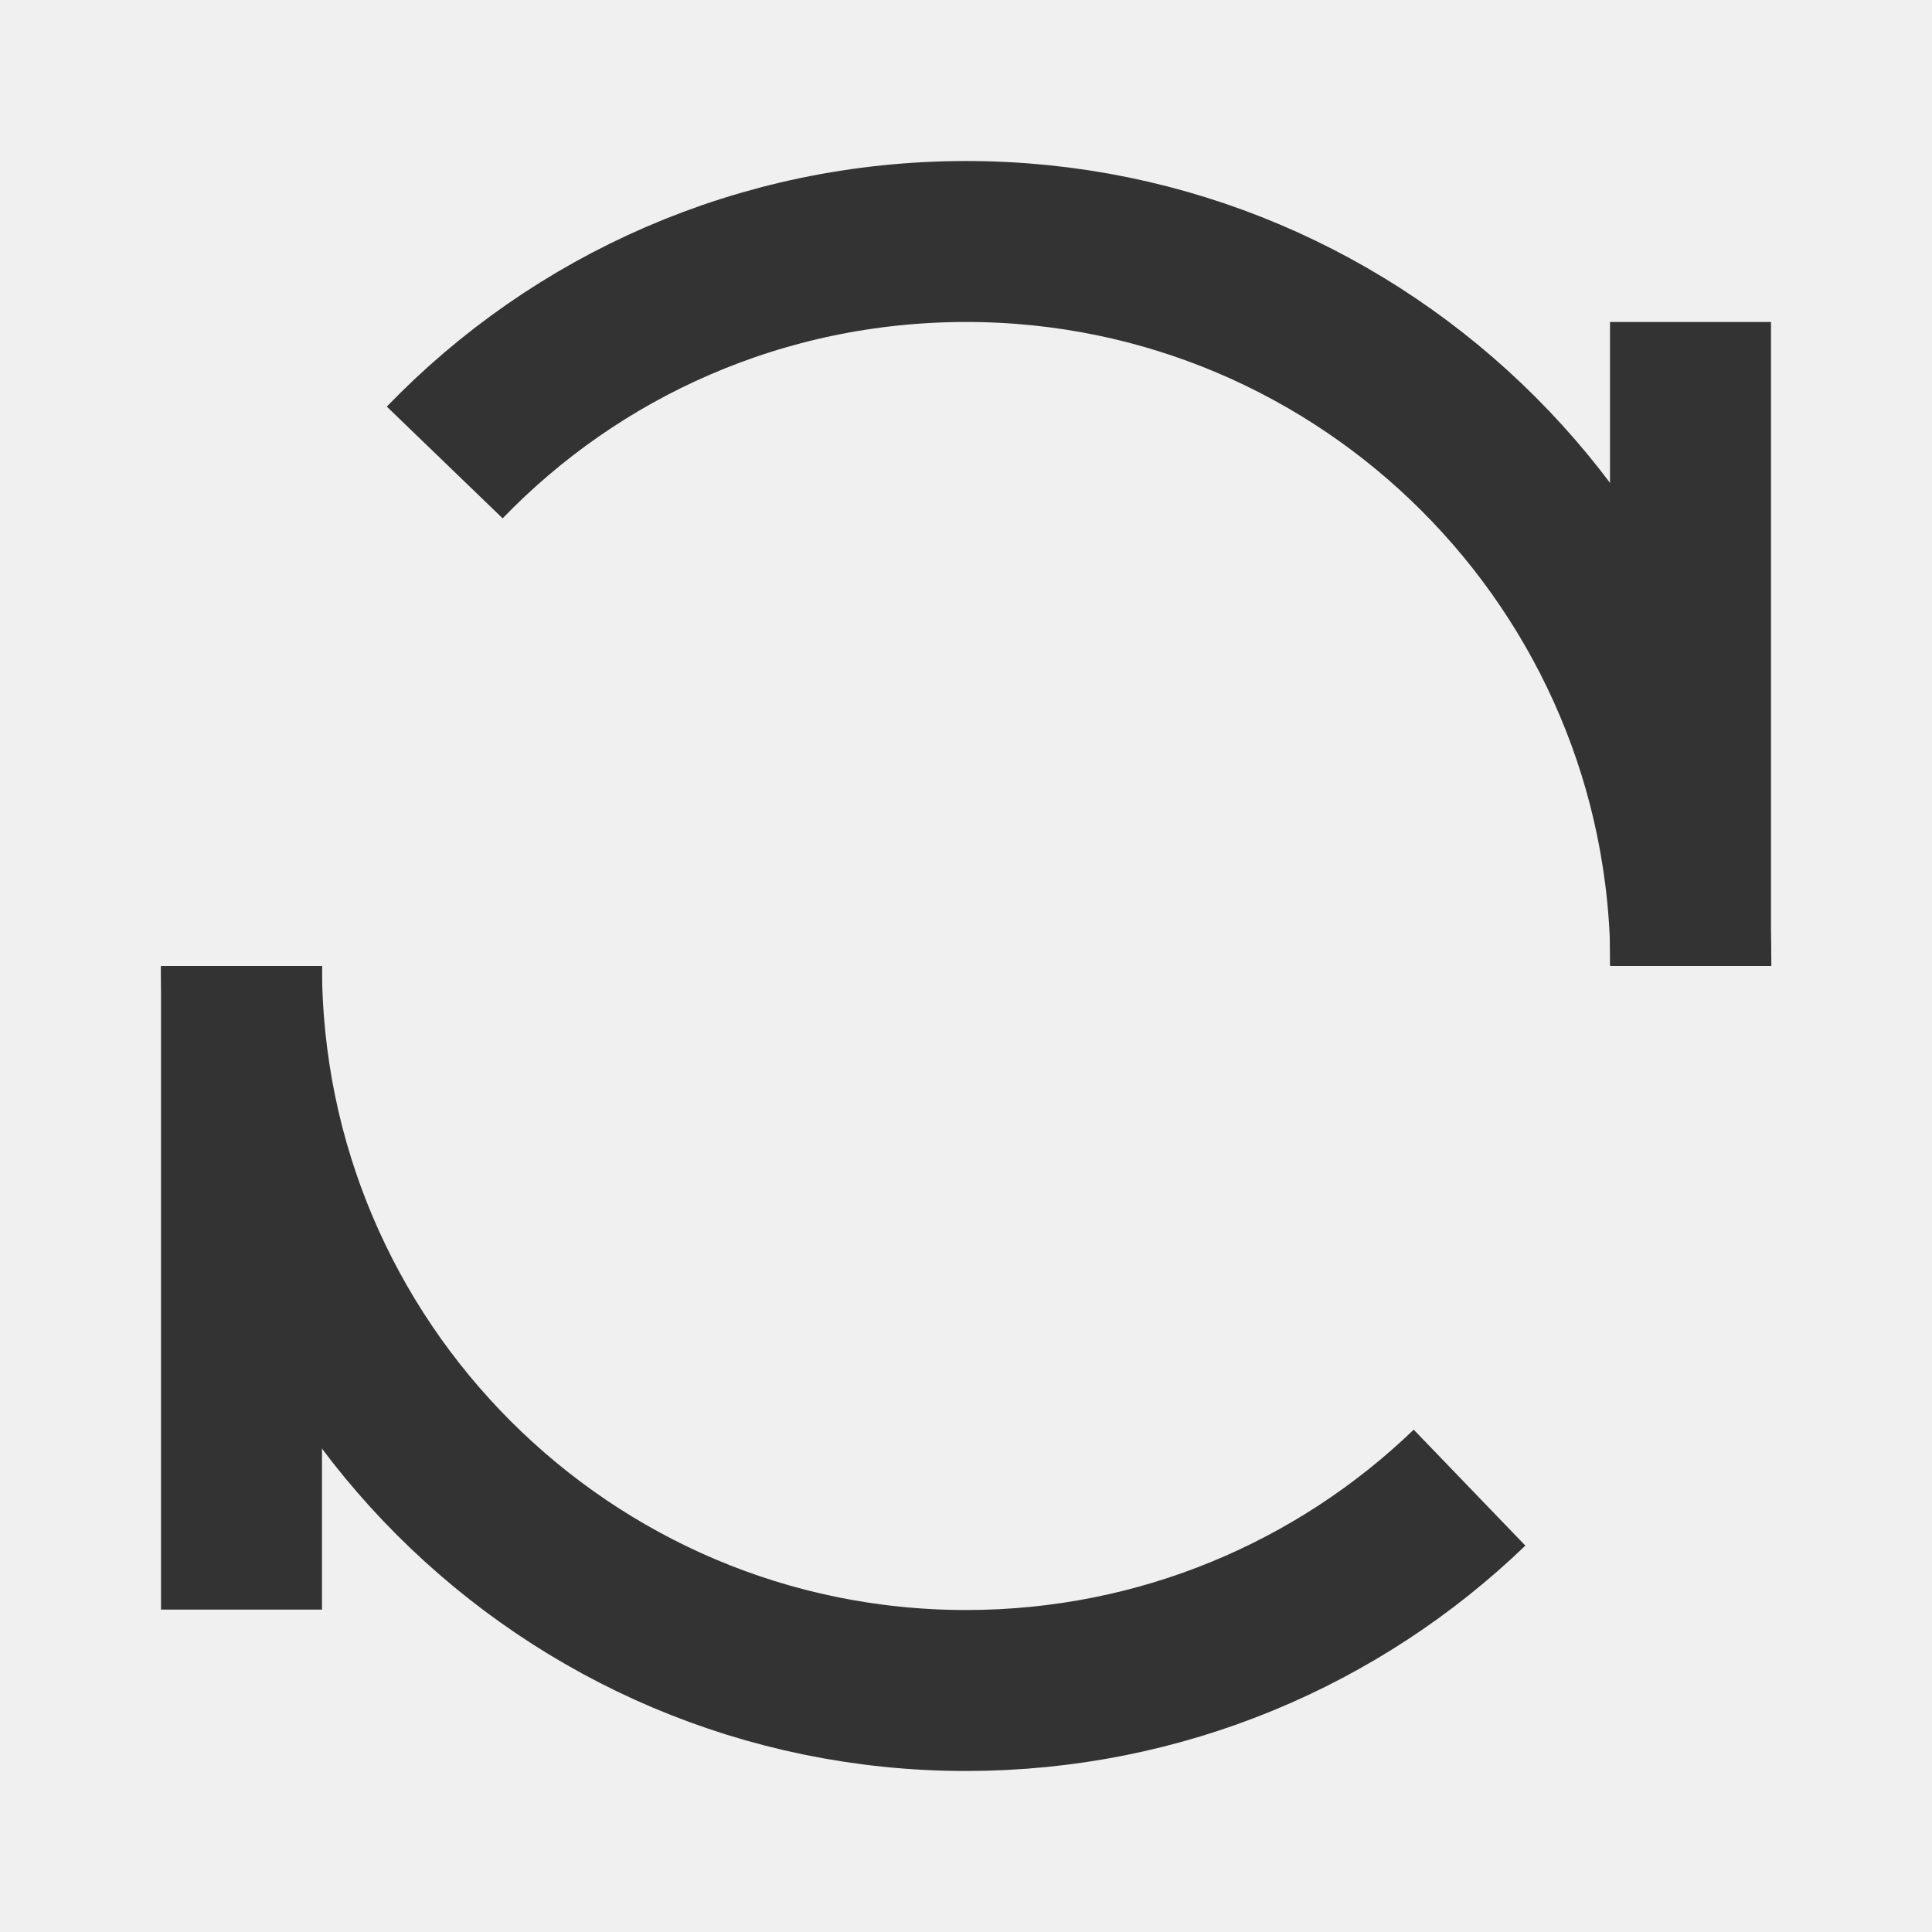
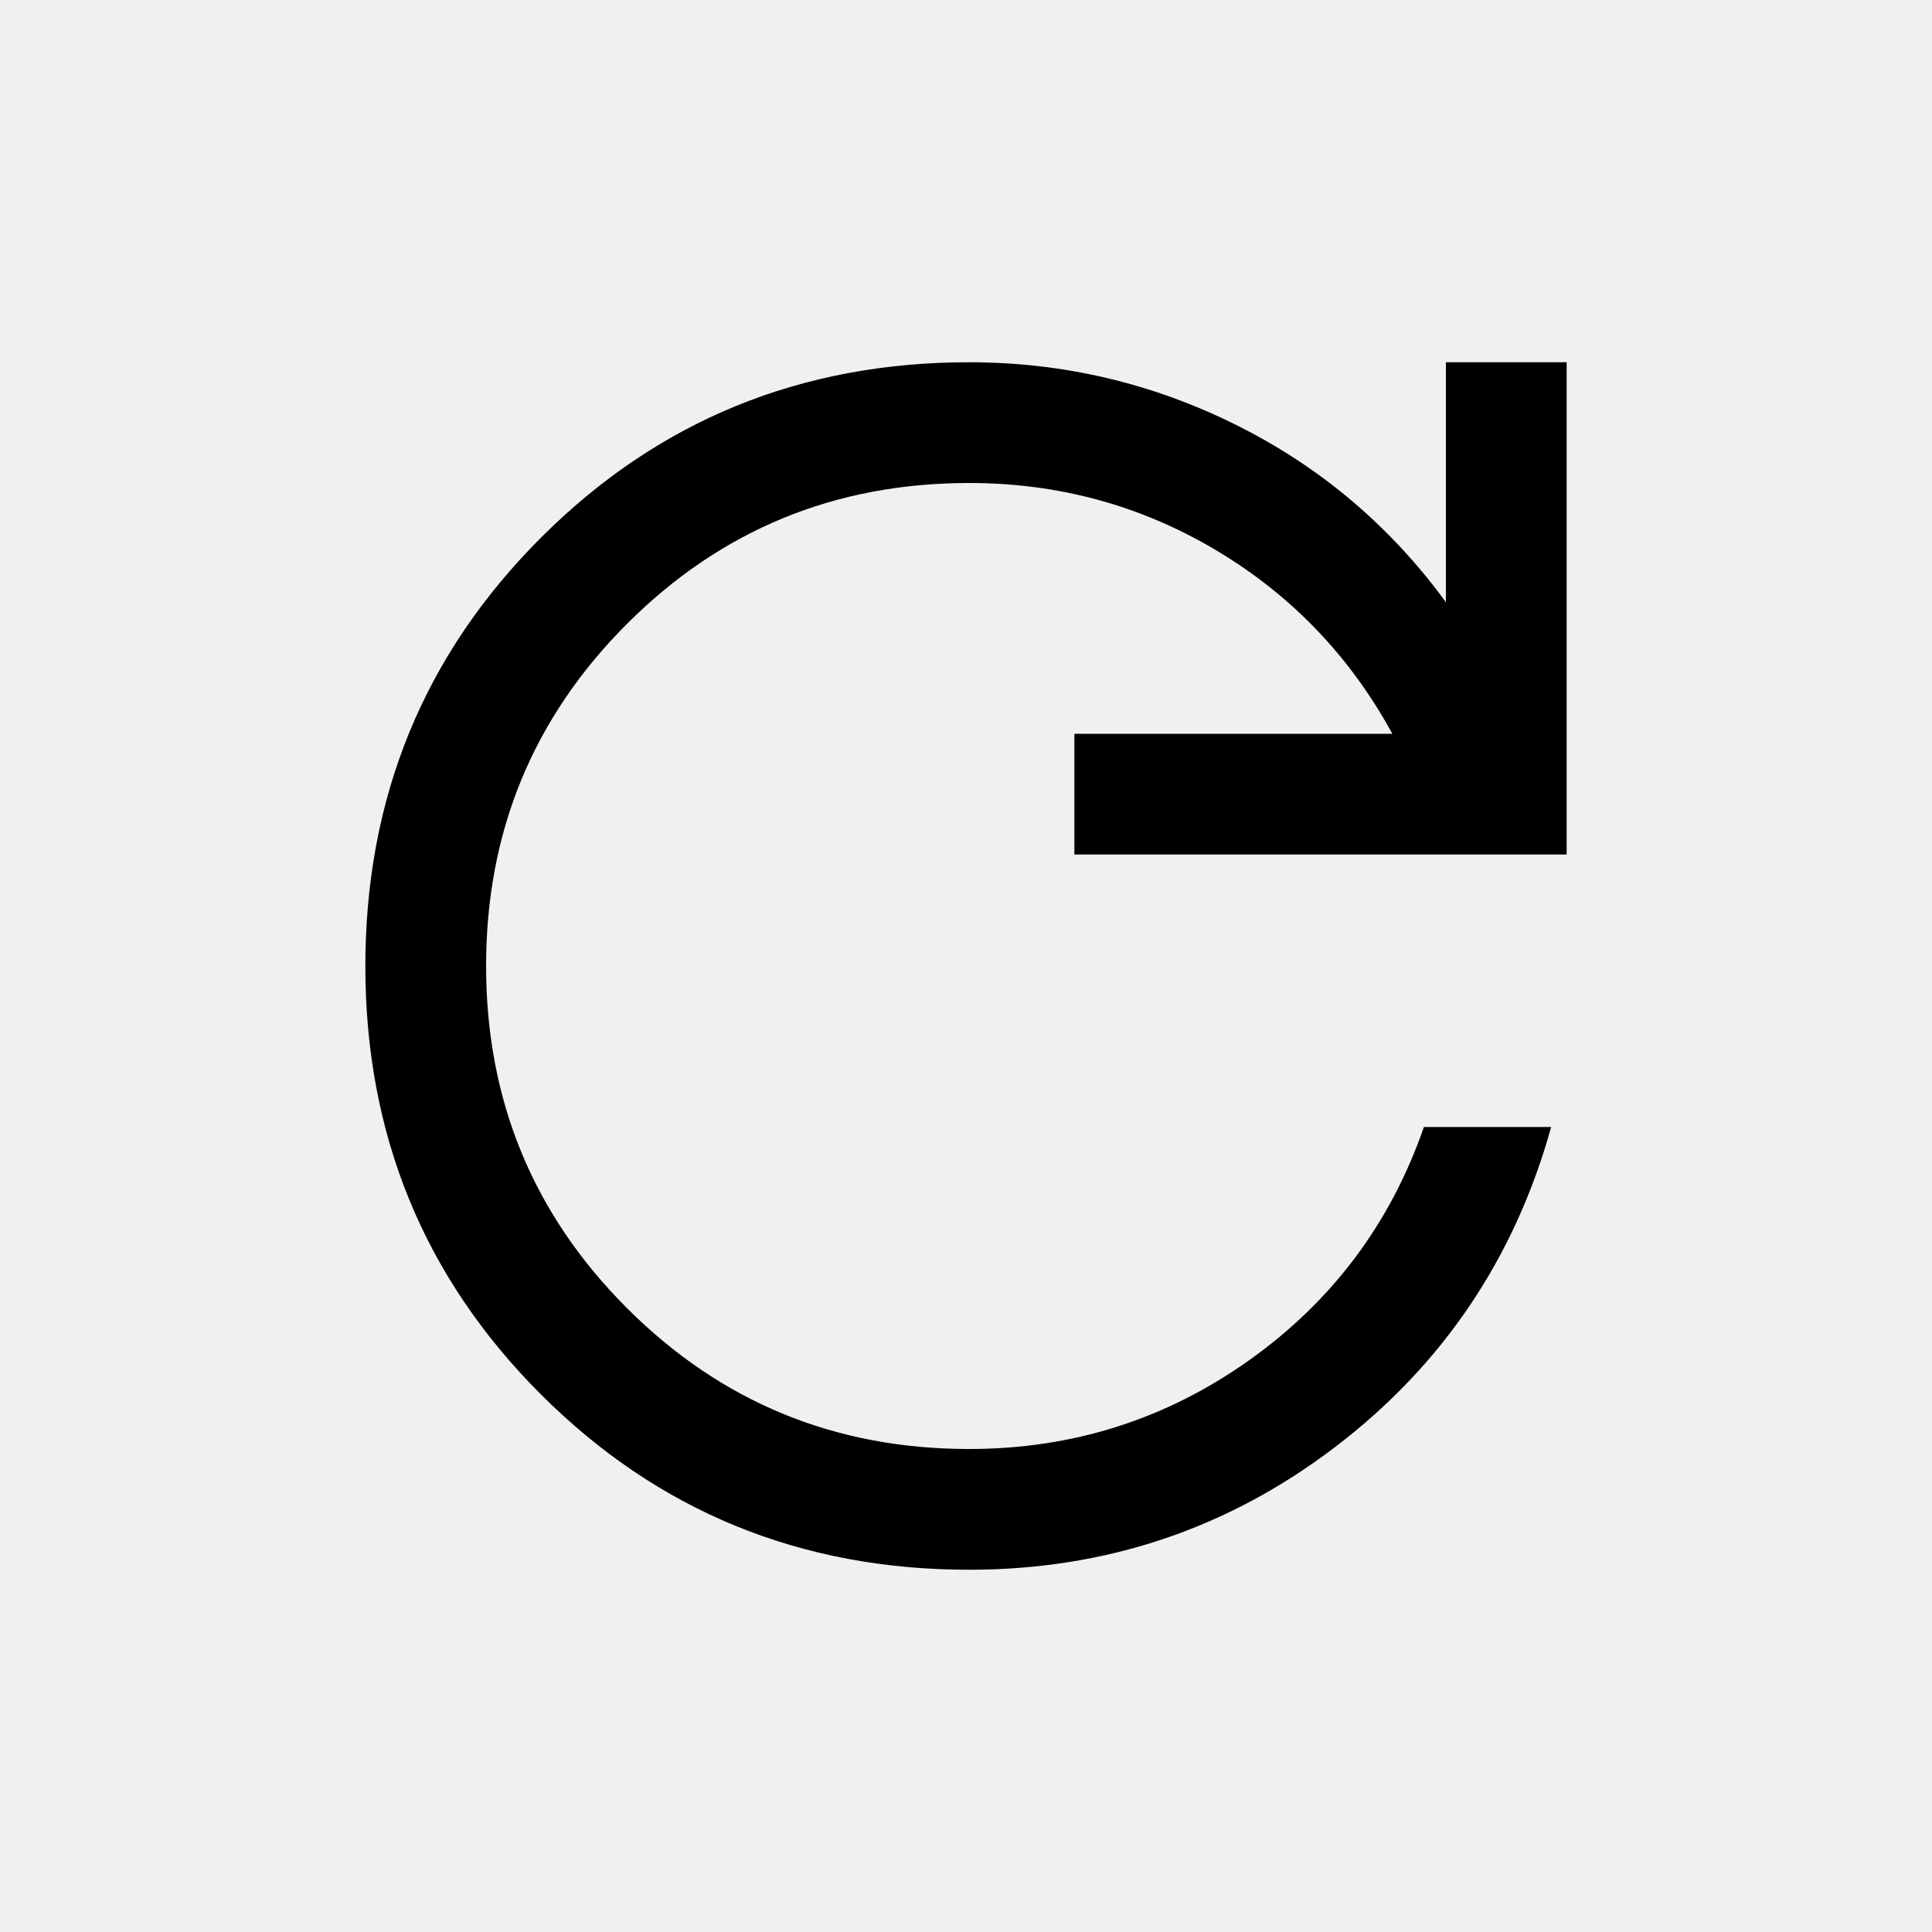
- <svg xmlns="http://www.w3.org/2000/svg" xmlns:xlink="http://www.w3.org/1999/xlink" width="16" height="16" viewBox="0 0 16 16" fill="none">
-   <defs>
-     <rect id="path_0" x="0" y="0" width="16" height="16" />
-   </defs>
-   <g opacity="1" transform="translate(0 0)  rotate(0 8 8)">
-     <mask id="bg-mask-0" fill="white">
-       <use xlink:href="#path_0" />
-     </mask>
-     <g mask="url(#bg-mask-0)">
-       <path id="路径 1" style="stroke:#333333; stroke-width:1.333; stroke-opacity:1; stroke-dasharray:0 0" transform="translate(14 2.666667)  rotate(0 0 2.666667)" d="M0,0L0,5.33 " />
-       <path id="路径 2" style="stroke:#333333; stroke-width:1.333; stroke-opacity:1; stroke-dasharray:0 0" transform="translate(2 8)  rotate(0 0 2.666667)" d="M0,0L0,5.33 " />
-       <path id="分组 1" style="stroke:#333333; stroke-width:1.333; stroke-opacity:1; stroke-dasharray:0 0" transform="translate(2 2)  rotate(0 6.00135 6)" d="M12.003 6C12.003 2.69 9.313 0 6.003 0C4.303 0 2.773 0.7 1.683 1.83 M-5.71612e-08 6C-5.71612e-08 9.31 2.69 12 6 12C7.62 12 9.09 11.36 10.17 10.32 " />
-     </g>
-   </g>
+ <svg xmlns="http://www.w3.org/2000/svg" height="16" viewBox="0 -960 960 960" width="16">
+   <path d="M481.539-180.001q-125.625 0-212.812-87.17-87.187-87.169-87.187-212.768t87.187-212.829q87.187-87.231 212.812-87.231 70.154 0 132.769 31.193 62.615 31.192 104.153 88.039v-119.232h59.999v244.613H533.847v-59.998h157.999q-31.615-57.923-87.692-91.27Q548.077-720 481.539-720q-100 0-170 70t-70 170q0 100 70 170t170 70q77 0 139-44t87-116h63.229q-27.231 97.922-107.269 158.961-80.038 61.038-181.96 61.038Z" />
</svg>
